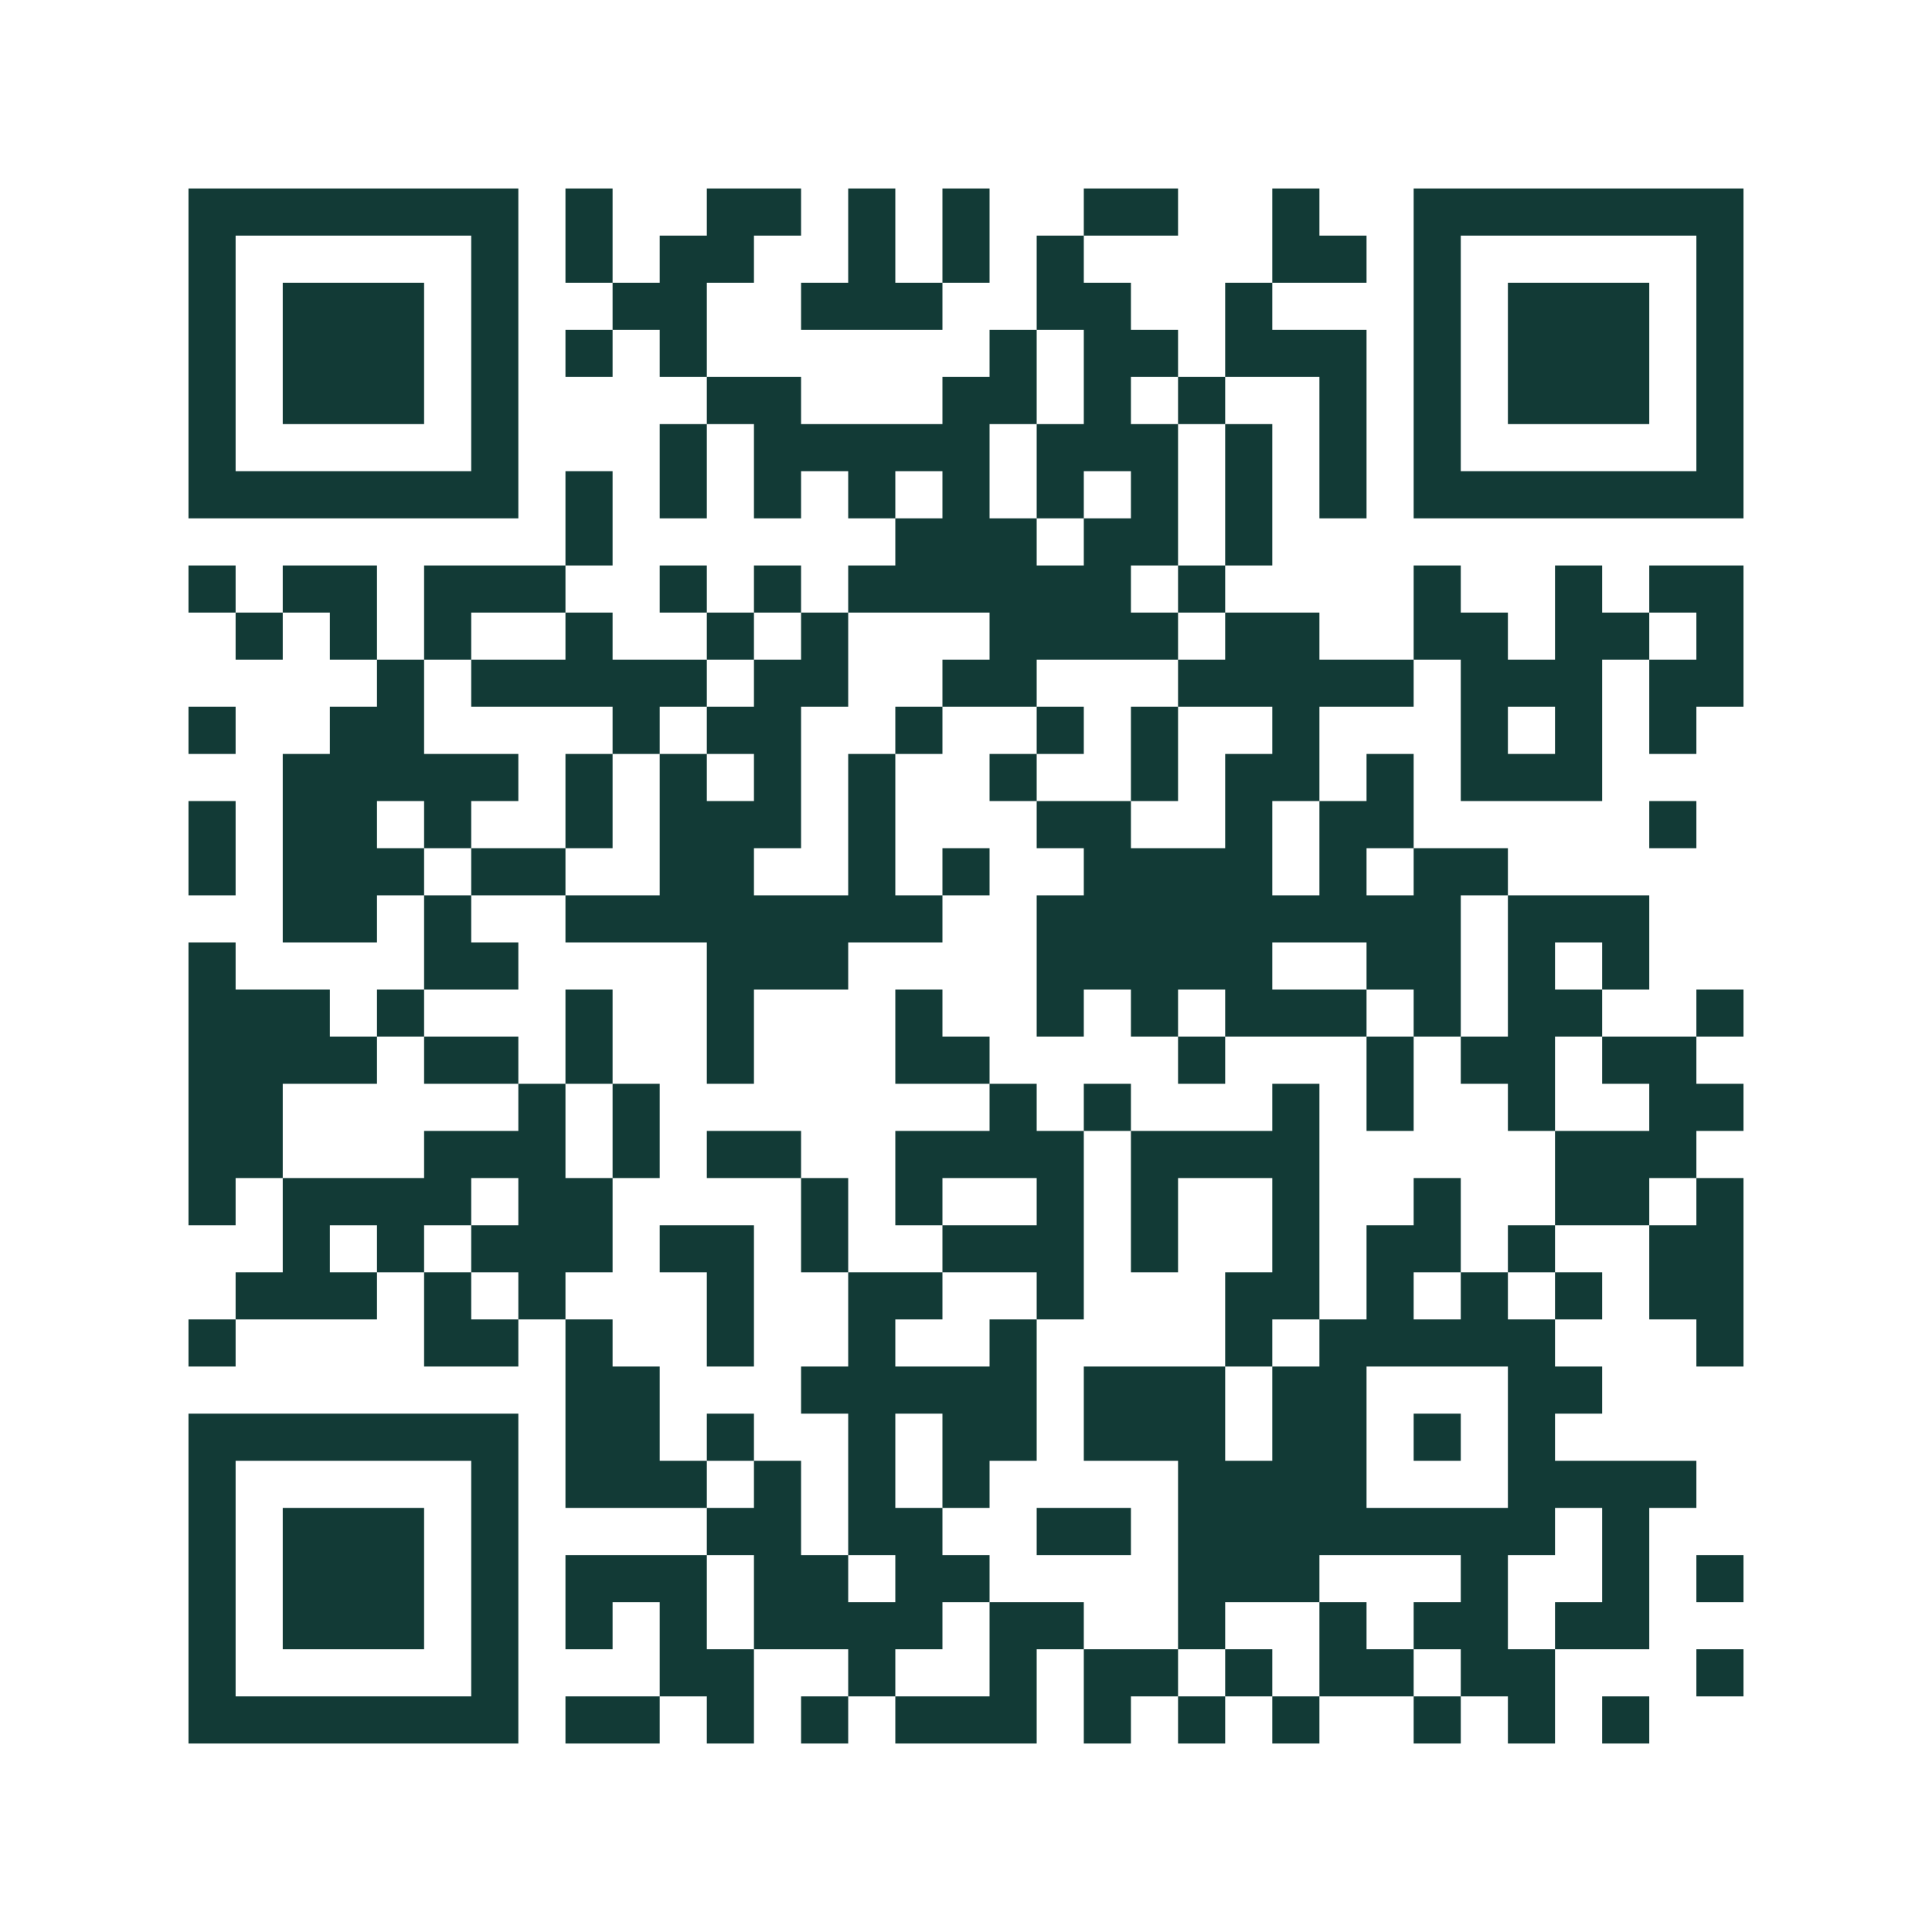
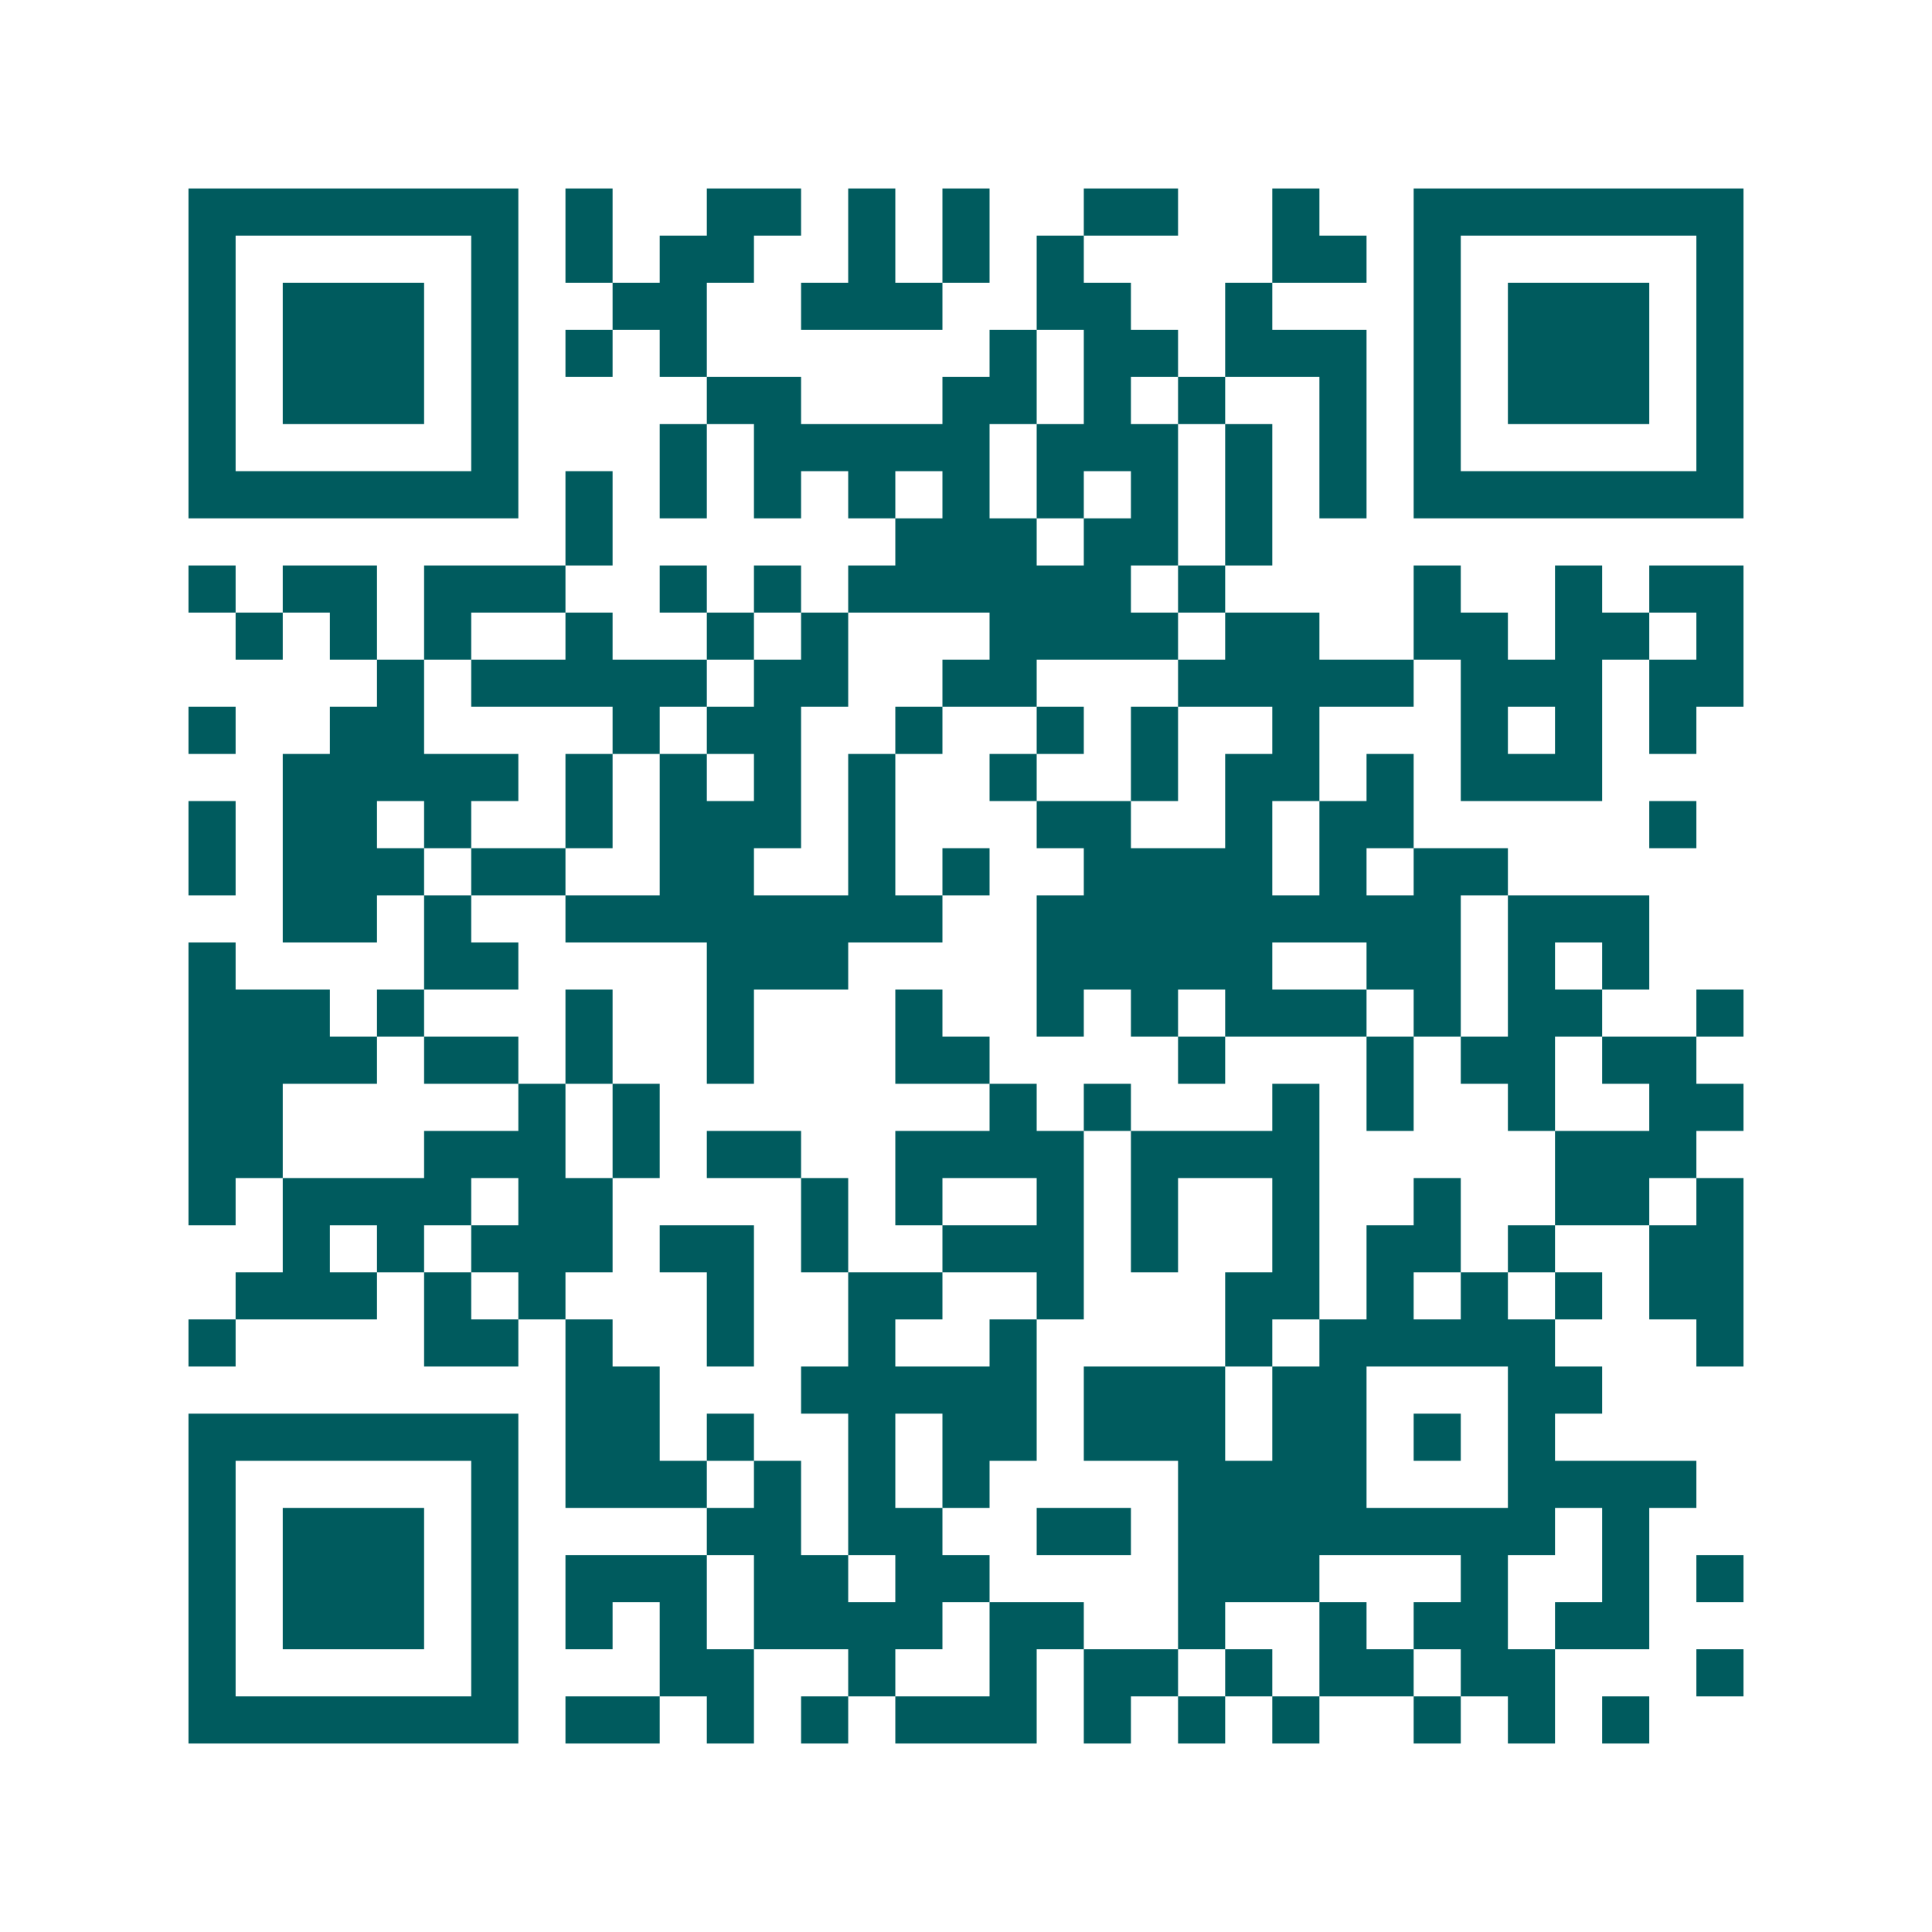
<svg xmlns="http://www.w3.org/2000/svg" width="41" height="41" class="segno">
  <path fill="#fff" d="M0 0h41v41h-41z" />
-   <path class="qrline" stroke="#123a36" d="M4 4.5h7m1 0h1m2 0h2m1 0h1m1 0h1m2 0h2m2 0h1m2 0h7m-33 1h1m5 0h1m1 0h1m1 0h2m2 0h1m1 0h1m1 0h1m4 0h2m1 0h1m5 0h1m-33 1h1m1 0h3m1 0h1m2 0h2m2 0h3m2 0h2m2 0h1m3 0h1m1 0h3m1 0h1m-33 1h1m1 0h3m1 0h1m1 0h1m1 0h1m6 0h1m1 0h2m1 0h3m1 0h1m1 0h3m1 0h1m-33 1h1m1 0h3m1 0h1m4 0h2m3 0h2m1 0h1m1 0h1m2 0h1m1 0h1m1 0h3m1 0h1m-33 1h1m5 0h1m3 0h1m1 0h5m1 0h3m1 0h1m1 0h1m1 0h1m5 0h1m-33 1h7m1 0h1m1 0h1m1 0h1m1 0h1m1 0h1m1 0h1m1 0h1m1 0h1m1 0h1m1 0h7m-25 1h1m6 0h3m1 0h2m1 0h1m-23 1h1m1 0h2m1 0h3m2 0h1m1 0h1m1 0h6m1 0h1m4 0h1m2 0h1m1 0h2m-32 1h1m1 0h1m1 0h1m2 0h1m2 0h1m1 0h1m3 0h4m1 0h2m2 0h2m1 0h2m1 0h1m-29 1h1m1 0h5m1 0h2m2 0h2m3 0h5m1 0h3m1 0h2m-33 1h1m2 0h2m4 0h1m1 0h2m2 0h1m2 0h1m1 0h1m2 0h1m3 0h1m1 0h1m1 0h1m-30 1h5m1 0h1m1 0h1m1 0h1m1 0h1m2 0h1m2 0h1m1 0h2m1 0h1m1 0h3m-30 1h1m1 0h2m1 0h1m2 0h1m1 0h3m1 0h1m3 0h2m2 0h1m1 0h2m5 0h1m-32 1h1m1 0h3m1 0h2m2 0h2m2 0h1m1 0h1m2 0h4m1 0h1m1 0h2m-26 1h2m1 0h1m2 0h8m2 0h9m1 0h3m-31 1h1m4 0h2m4 0h3m4 0h5m2 0h2m1 0h1m1 0h1m-31 1h3m1 0h1m3 0h1m2 0h1m3 0h1m2 0h1m1 0h1m1 0h3m1 0h1m1 0h2m2 0h1m-33 1h4m1 0h2m1 0h1m2 0h1m3 0h2m4 0h1m3 0h1m1 0h2m1 0h2m-32 1h2m5 0h1m1 0h1m7 0h1m1 0h1m3 0h1m1 0h1m2 0h1m2 0h2m-33 1h2m3 0h3m1 0h1m1 0h2m2 0h4m1 0h4m5 0h3m-32 1h1m1 0h4m1 0h2m4 0h1m1 0h1m2 0h1m1 0h1m2 0h1m2 0h1m2 0h2m1 0h1m-31 1h1m1 0h1m1 0h3m1 0h2m1 0h1m2 0h3m1 0h1m2 0h1m1 0h2m1 0h1m2 0h2m-32 1h3m1 0h1m1 0h1m3 0h1m2 0h2m2 0h1m3 0h2m1 0h1m1 0h1m1 0h1m1 0h2m-33 1h1m4 0h2m1 0h1m2 0h1m2 0h1m2 0h1m4 0h1m1 0h5m3 0h1m-25 1h2m3 0h5m1 0h3m1 0h2m3 0h2m-30 1h7m1 0h2m1 0h1m2 0h1m1 0h2m1 0h3m1 0h2m1 0h1m1 0h1m-29 1h1m5 0h1m1 0h3m1 0h1m1 0h1m1 0h1m4 0h4m3 0h4m-32 1h1m1 0h3m1 0h1m4 0h2m1 0h2m2 0h2m1 0h8m1 0h1m-31 1h1m1 0h3m1 0h1m1 0h3m1 0h2m1 0h2m4 0h3m3 0h1m2 0h1m1 0h1m-33 1h1m1 0h3m1 0h1m1 0h1m1 0h1m1 0h4m1 0h2m2 0h1m2 0h1m1 0h2m1 0h2m-31 1h1m5 0h1m3 0h2m2 0h1m2 0h1m1 0h2m1 0h1m1 0h2m1 0h2m3 0h1m-33 1h7m1 0h2m1 0h1m1 0h1m1 0h3m1 0h1m1 0h1m1 0h1m2 0h1m1 0h1m1 0h1" />
+   <path class="qrline" stroke="#005b5e" d="M4 4.5h7m1 0h1m2 0h2m1 0h1m1 0h1m2 0h2m2 0h1m2 0h7m-33 1h1m5 0h1m1 0h1m1 0h2m2 0h1m1 0h1m1 0h1m4 0h2m1 0h1m5 0h1m-33 1h1m1 0h3m1 0h1m2 0h2m2 0h3m2 0h2m2 0h1m3 0h1m1 0h3m1 0h1m-33 1h1m1 0h3m1 0h1m1 0h1m1 0h1m6 0h1m1 0h2m1 0h3m1 0h1m1 0h3m1 0h1m-33 1h1m1 0h3m1 0h1m4 0h2m3 0h2m1 0h1m1 0h1m2 0h1m1 0h1m1 0h3m1 0h1m-33 1h1m5 0h1m3 0h1m1 0h5m1 0h3m1 0h1m1 0h1m1 0h1m5 0h1m-33 1h7m1 0h1m1 0h1m1 0h1m1 0h1m1 0h1m1 0h1m1 0h1m1 0h1m1 0h1m1 0h7m-25 1h1m6 0h3m1 0h2m1 0h1m-23 1h1m1 0h2m1 0h3m2 0h1m1 0h1m1 0h6m1 0h1m4 0h1m2 0h1m1 0h2m-32 1h1m1 0h1m1 0h1m2 0h1m2 0h1m1 0h1m3 0h4m1 0h2m2 0h2m1 0h2m1 0h1m-29 1h1m1 0h5m1 0h2m2 0h2m3 0h5m1 0h3m1 0h2m-33 1h1m2 0h2m4 0h1m1 0h2m2 0h1m2 0h1m1 0h1m2 0h1m3 0h1m1 0h1m1 0h1m-30 1h5m1 0h1m1 0h1m1 0h1m1 0h1m2 0h1m2 0h1m1 0h2m1 0h1m1 0h3m-30 1h1m1 0h2m1 0h1m2 0h1m1 0h3m1 0h1m3 0h2m2 0h1m1 0h2m5 0h1m-32 1h1m1 0h3m1 0h2m2 0h2m2 0h1m1 0h1m2 0h4m1 0h1m1 0h2m-26 1h2m1 0h1m2 0h8m2 0h9m1 0h3m-31 1h1m4 0h2m4 0h3m4 0h5m2 0h2m1 0h1m1 0h1m-31 1h3m1 0h1m3 0h1m2 0h1m3 0h1m2 0h1m1 0h1m1 0h3m1 0h1m1 0h2m2 0h1m-33 1h4m1 0h2m1 0h1m2 0h1m3 0h2m4 0h1m3 0h1m1 0h2m1 0h2m-32 1h2m5 0h1m1 0h1m7 0h1m1 0h1m3 0h1m1 0h1m2 0h1m2 0h2m-33 1h2m3 0h3m1 0h1m1 0h2m2 0h4m1 0h4m5 0h3m-32 1h1m1 0h4m1 0h2m4 0h1m1 0h1m2 0h1m1 0h1m2 0h1m2 0h1m2 0h2m1 0h1m-31 1h1m1 0h1m1 0h3m1 0h2m1 0h1m2 0h3m1 0h1m2 0h1m1 0h2m1 0h1m2 0h2m-32 1h3m1 0h1m1 0h1m3 0h1m2 0h2m2 0h1m3 0h2m1 0h1m1 0h1m1 0h1m1 0h2m-33 1h1m4 0h2m1 0h1m2 0h1m2 0h1m2 0h1m4 0h1m1 0h5m3 0h1m-25 1h2m3 0h5m1 0h3m1 0h2m3 0h2m-30 1h7m1 0h2m1 0h1m2 0h1m1 0h2m1 0h3m1 0h2m1 0h1m1 0h1m-29 1h1m5 0h1m1 0h3m1 0h1m1 0h1m1 0h1m4 0h4m3 0h4m-32 1h1m1 0h3m1 0h1m4 0h2m1 0h2m2 0h2m1 0h8m1 0h1m-31 1h1m1 0h3m1 0h1m1 0h3m1 0h2m1 0h2m4 0h3m3 0h1m2 0h1m1 0h1m-33 1h1m1 0h3m1 0h1m1 0h1m1 0h1m1 0h4m1 0h2m2 0h1m2 0h1m1 0h2m1 0h2m-31 1h1m5 0h1m3 0h2m2 0h1m2 0h1m1 0h2m1 0h1m1 0h2m1 0h2m3 0h1m-33 1h7m1 0h2m1 0h1m1 0h1m1 0h3m1 0h1m1 0h1m1 0h1m2 0h1m1 0h1m1 0h1" />
</svg>
